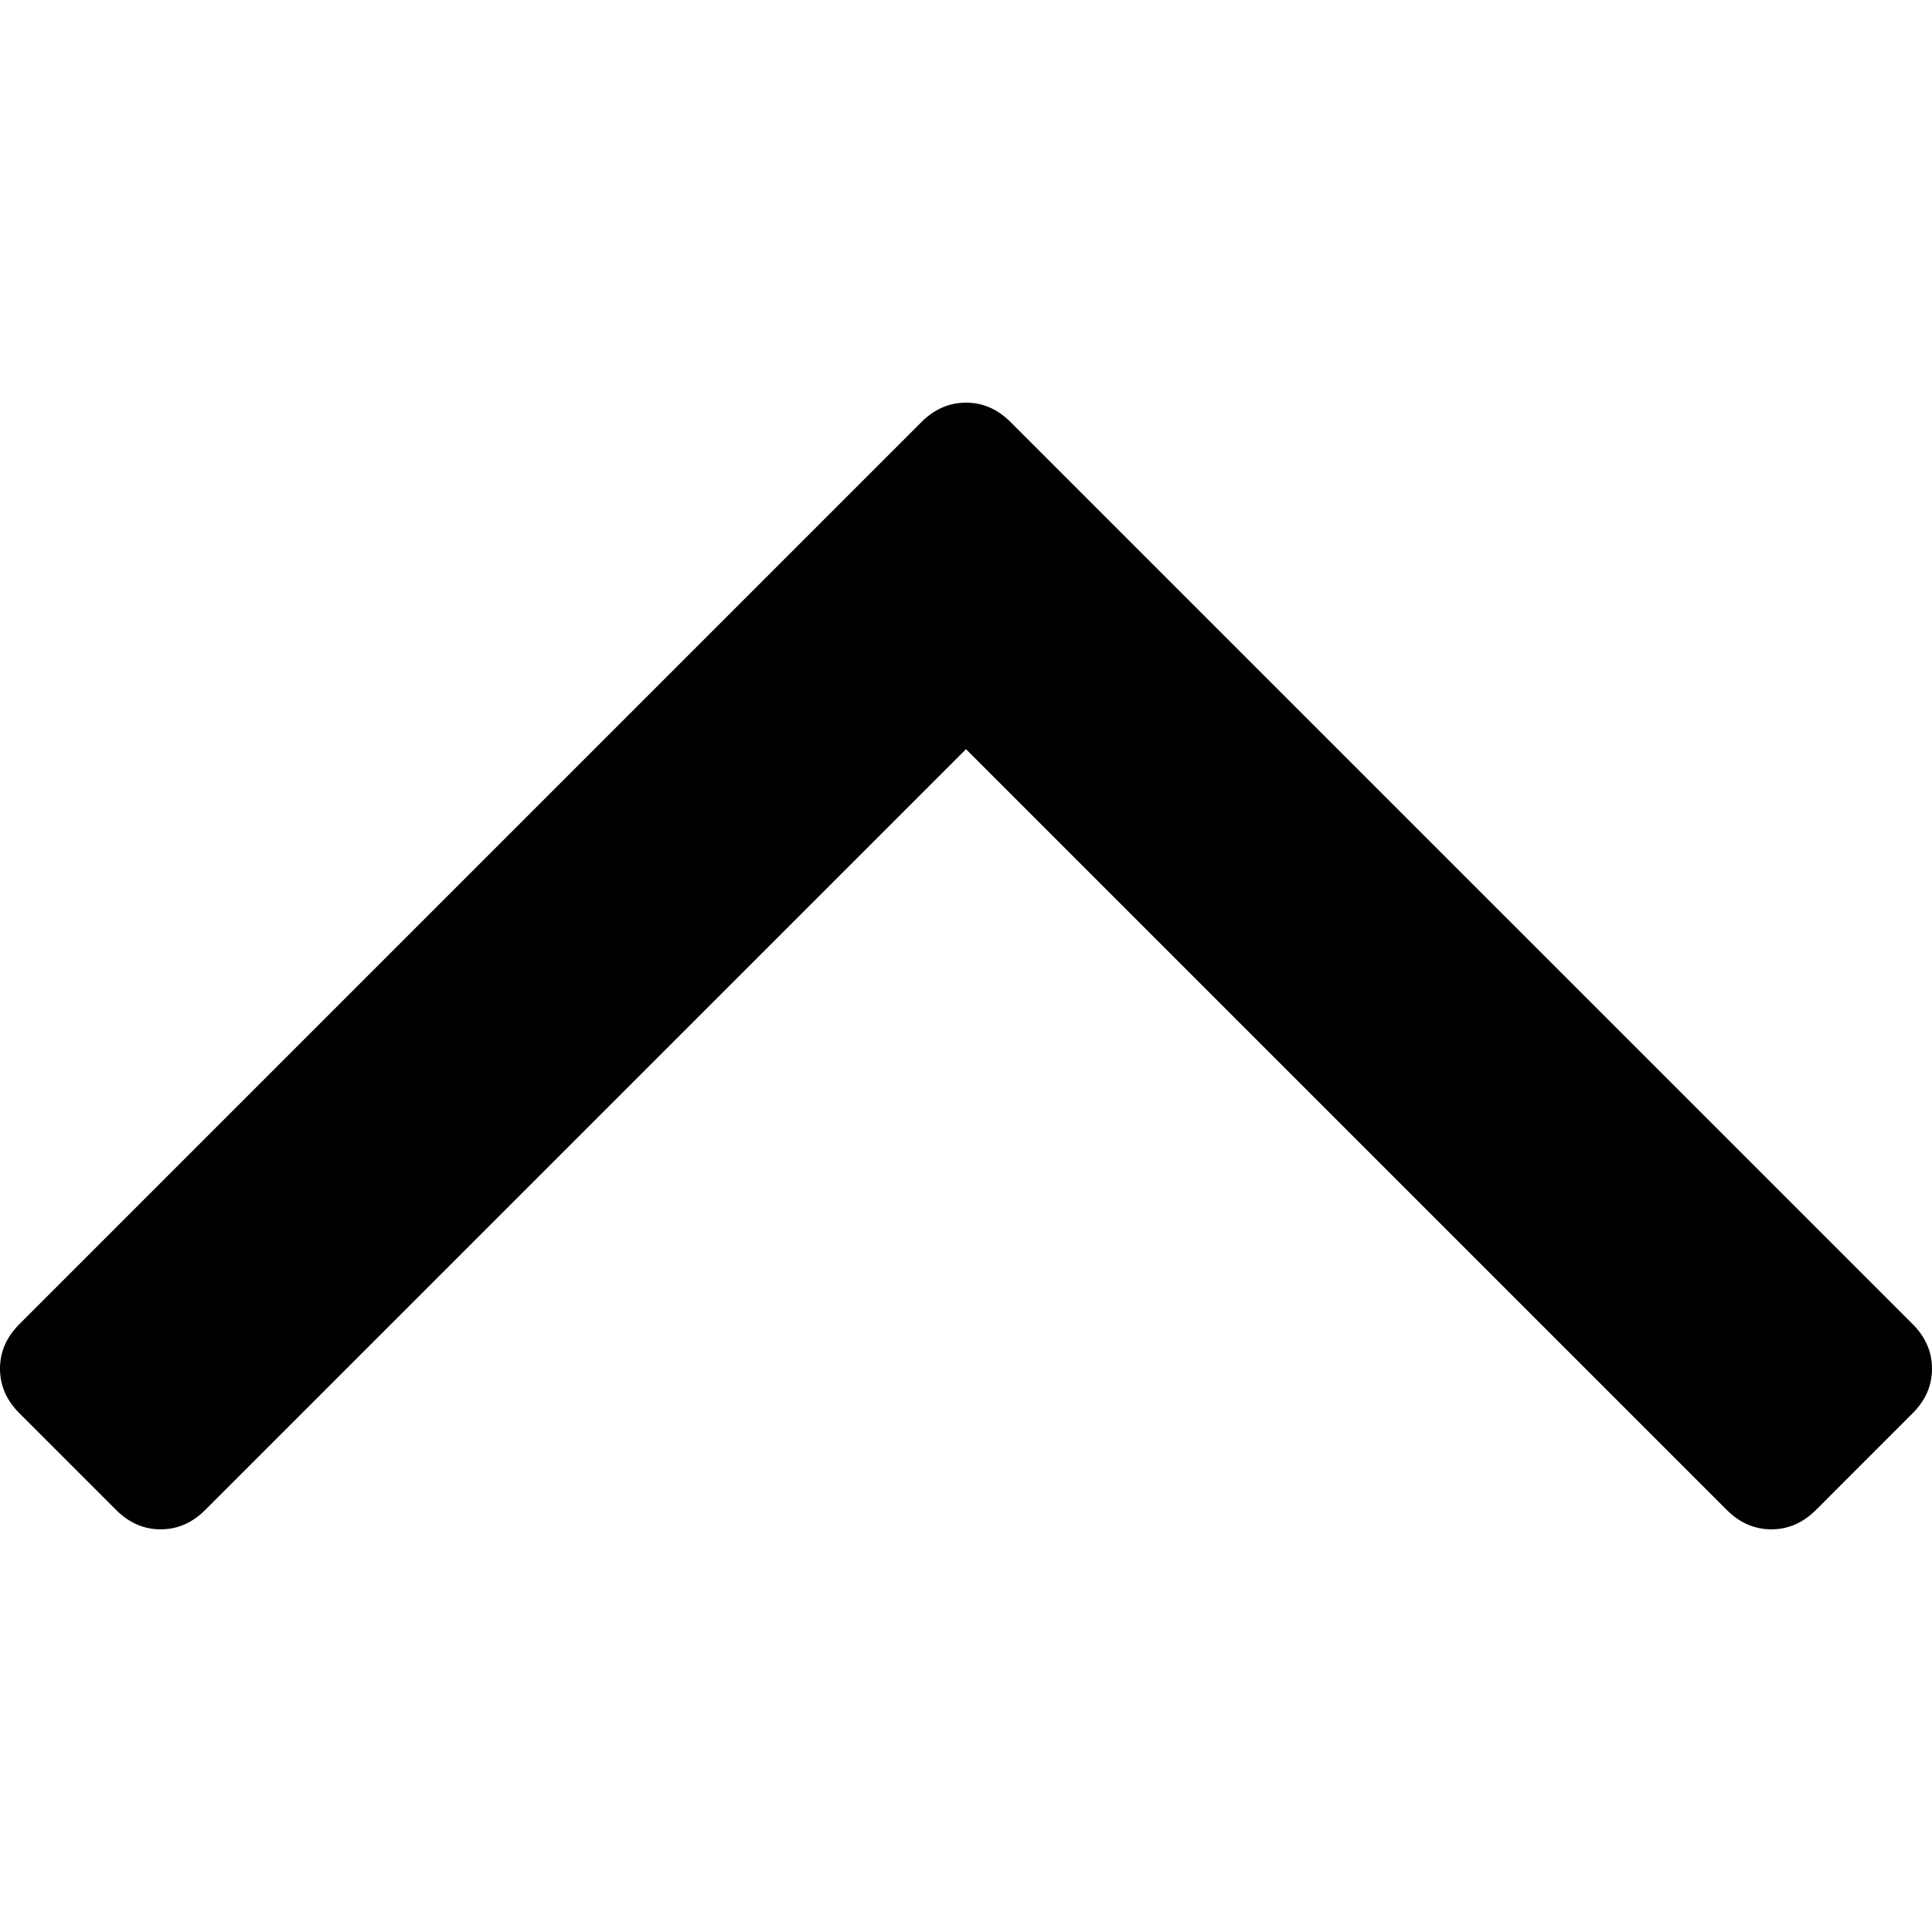
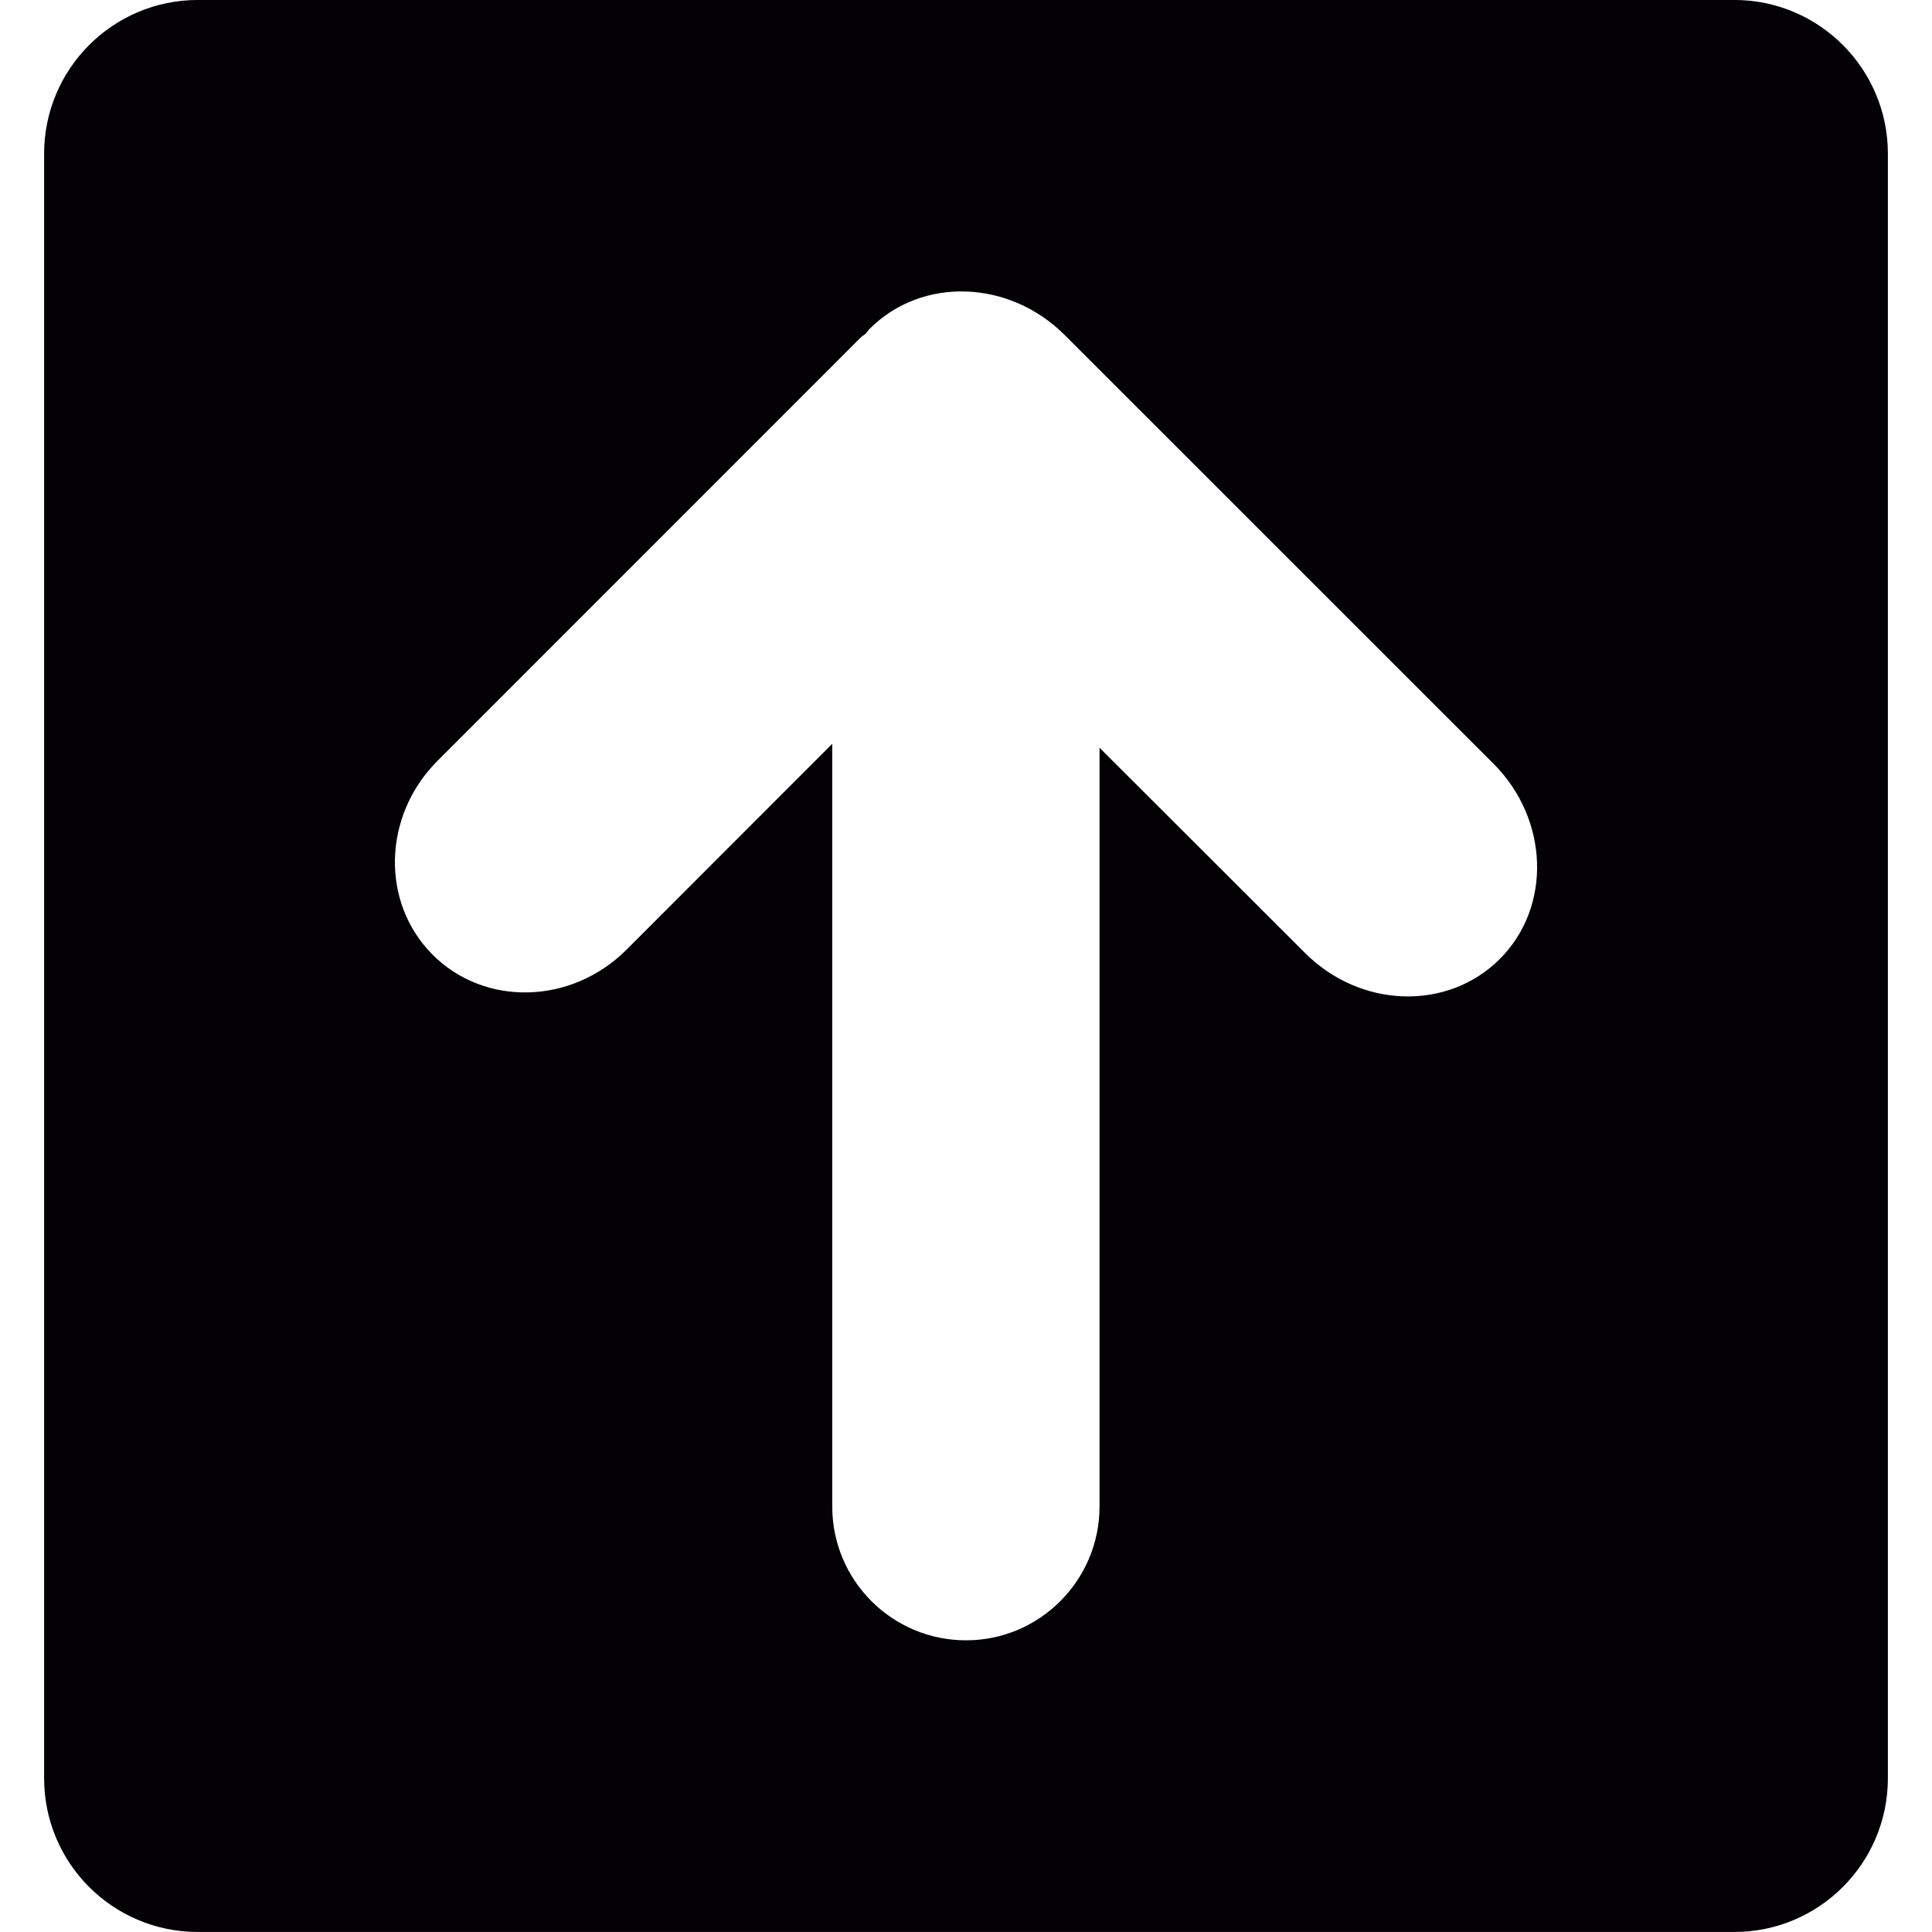
- <svg xmlns="http://www.w3.org/2000/svg" version="1.1" id="Capa_1" x="0px" y="0px" width="284.929px" height="284.929px" viewBox="0 0 284.929 284.929" style="enable-background:new 0 0 284.929 284.929;" xml:space="preserve">
-   <g>
-     <path d="M282.082,195.285L149.028,62.24c-1.901-1.903-4.088-2.856-6.562-2.856s-4.665,0.953-6.567,2.856L2.856,195.285   C0.95,197.191,0,199.378,0,201.853c0,2.474,0.953,4.664,2.856,6.566l14.272,14.271c1.903,1.903,4.093,2.854,6.567,2.854   c2.474,0,4.664-0.951,6.567-2.854l112.204-112.202l112.208,112.209c1.902,1.903,4.093,2.848,6.563,2.848   c2.478,0,4.668-0.951,6.57-2.848l14.274-14.277c1.902-1.902,2.847-4.093,2.847-6.566   C284.929,199.378,283.984,197.188,282.082,195.285z" />
+ <svg xmlns="http://www.w3.org/2000/svg" version="1.1" id="Capa_1" x="0px" y="0px" viewBox="0 0 26.955 26.955" style="enable-background:new 0 0 26.955 26.955;" xml:space="preserve">
+   <defs id="defs40" />
+   <g id="g5" transform="rotate(-90,13.4775,13.477)">
+     <g id="c193_arrow">
+       <path style="fill:#030104" d="M 24.81,0.615 H 2.145 C 0.959,0.615 0,1.574 0,2.759 v 21.438 c 0,1.181 0.959,2.142 2.145,2.142 H 24.81 c 1.184,0 2.145,-0.961 2.145,-2.142 V 2.759 C 26.954,1.574 25.993,0.615 24.81,0.615 Z m -2.534,14.243 -5.978,5.98 c -0.777,0.775 -1.998,0.812 -2.723,0.087 -0.729,-0.729 -0.691,-1.948 0.088,-2.722 L 16.522,15.34 H 5.936 c -1.031,0 -1.867,-0.837 -1.867,-1.862 0,-1.031 0.835,-1.867 1.867,-1.867 H 16.577 L 13.703,8.739 C 12.938,7.972 12.906,6.763 13.635,6.035 14.364,5.308 15.574,5.339 16.339,6.103 l 5.901,5.899 c 0.024,0.025 0.043,0.056 0.067,0.084 0.019,0.016 0.042,0.027 0.061,0.048 0.727,0.727 0.689,1.947 -0.092,2.724 z" id="path2" />
+     </g>
  </g>
-   <g>
+   <g id="g7">
</g>
-   <g>
+   <g id="g9">
</g>
-   <g>
+   <g id="g11">
</g>
-   <g>
+   <g id="g13">
</g>
-   <g>
+   <g id="g15">
</g>
-   <g>
+   <g id="g17">
</g>
-   <g>
+   <g id="g19">
</g>
-   <g>
+   <g id="g21">
</g>
-   <g>
+   <g id="g23">
</g>
-   <g>
+   <g id="g25">
</g>
-   <g>
+   <g id="g27">
</g>
-   <g>
+   <g id="g29">
</g>
-   <g>
+   <g id="g31">
</g>
-   <g>
+   <g id="g33">
</g>
-   <g>
+   <g id="g35">
</g>
</svg>
